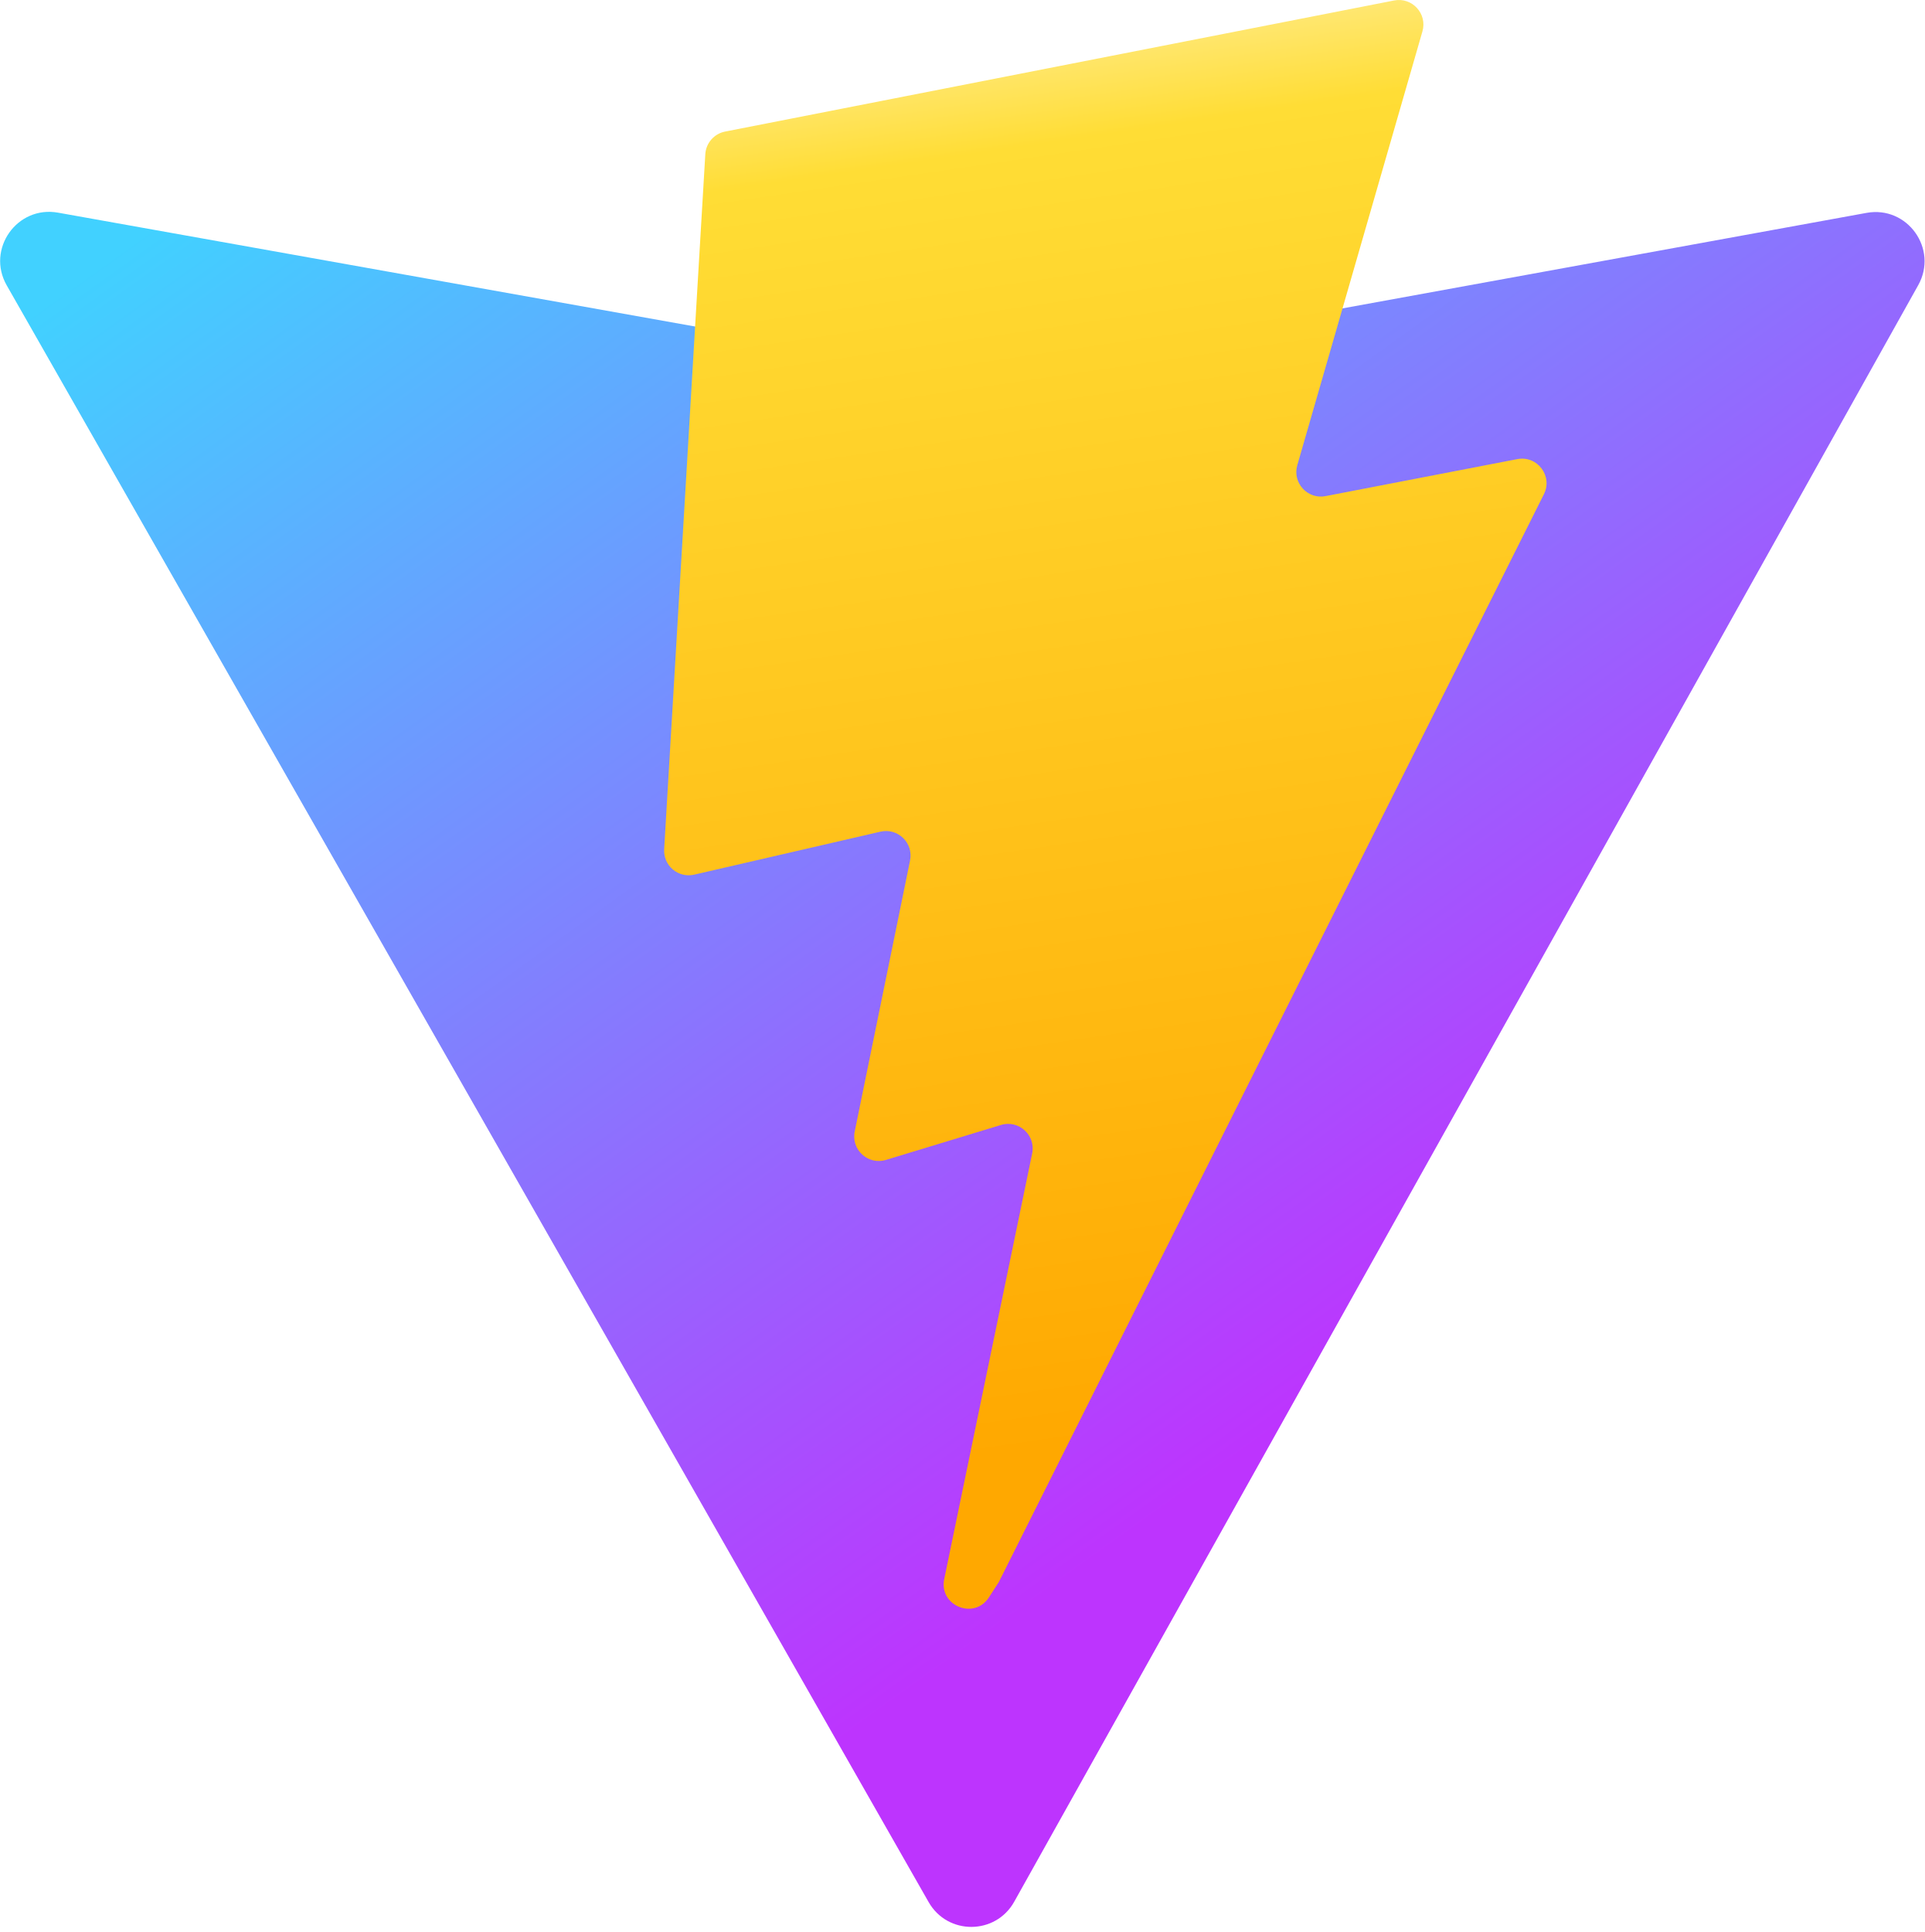
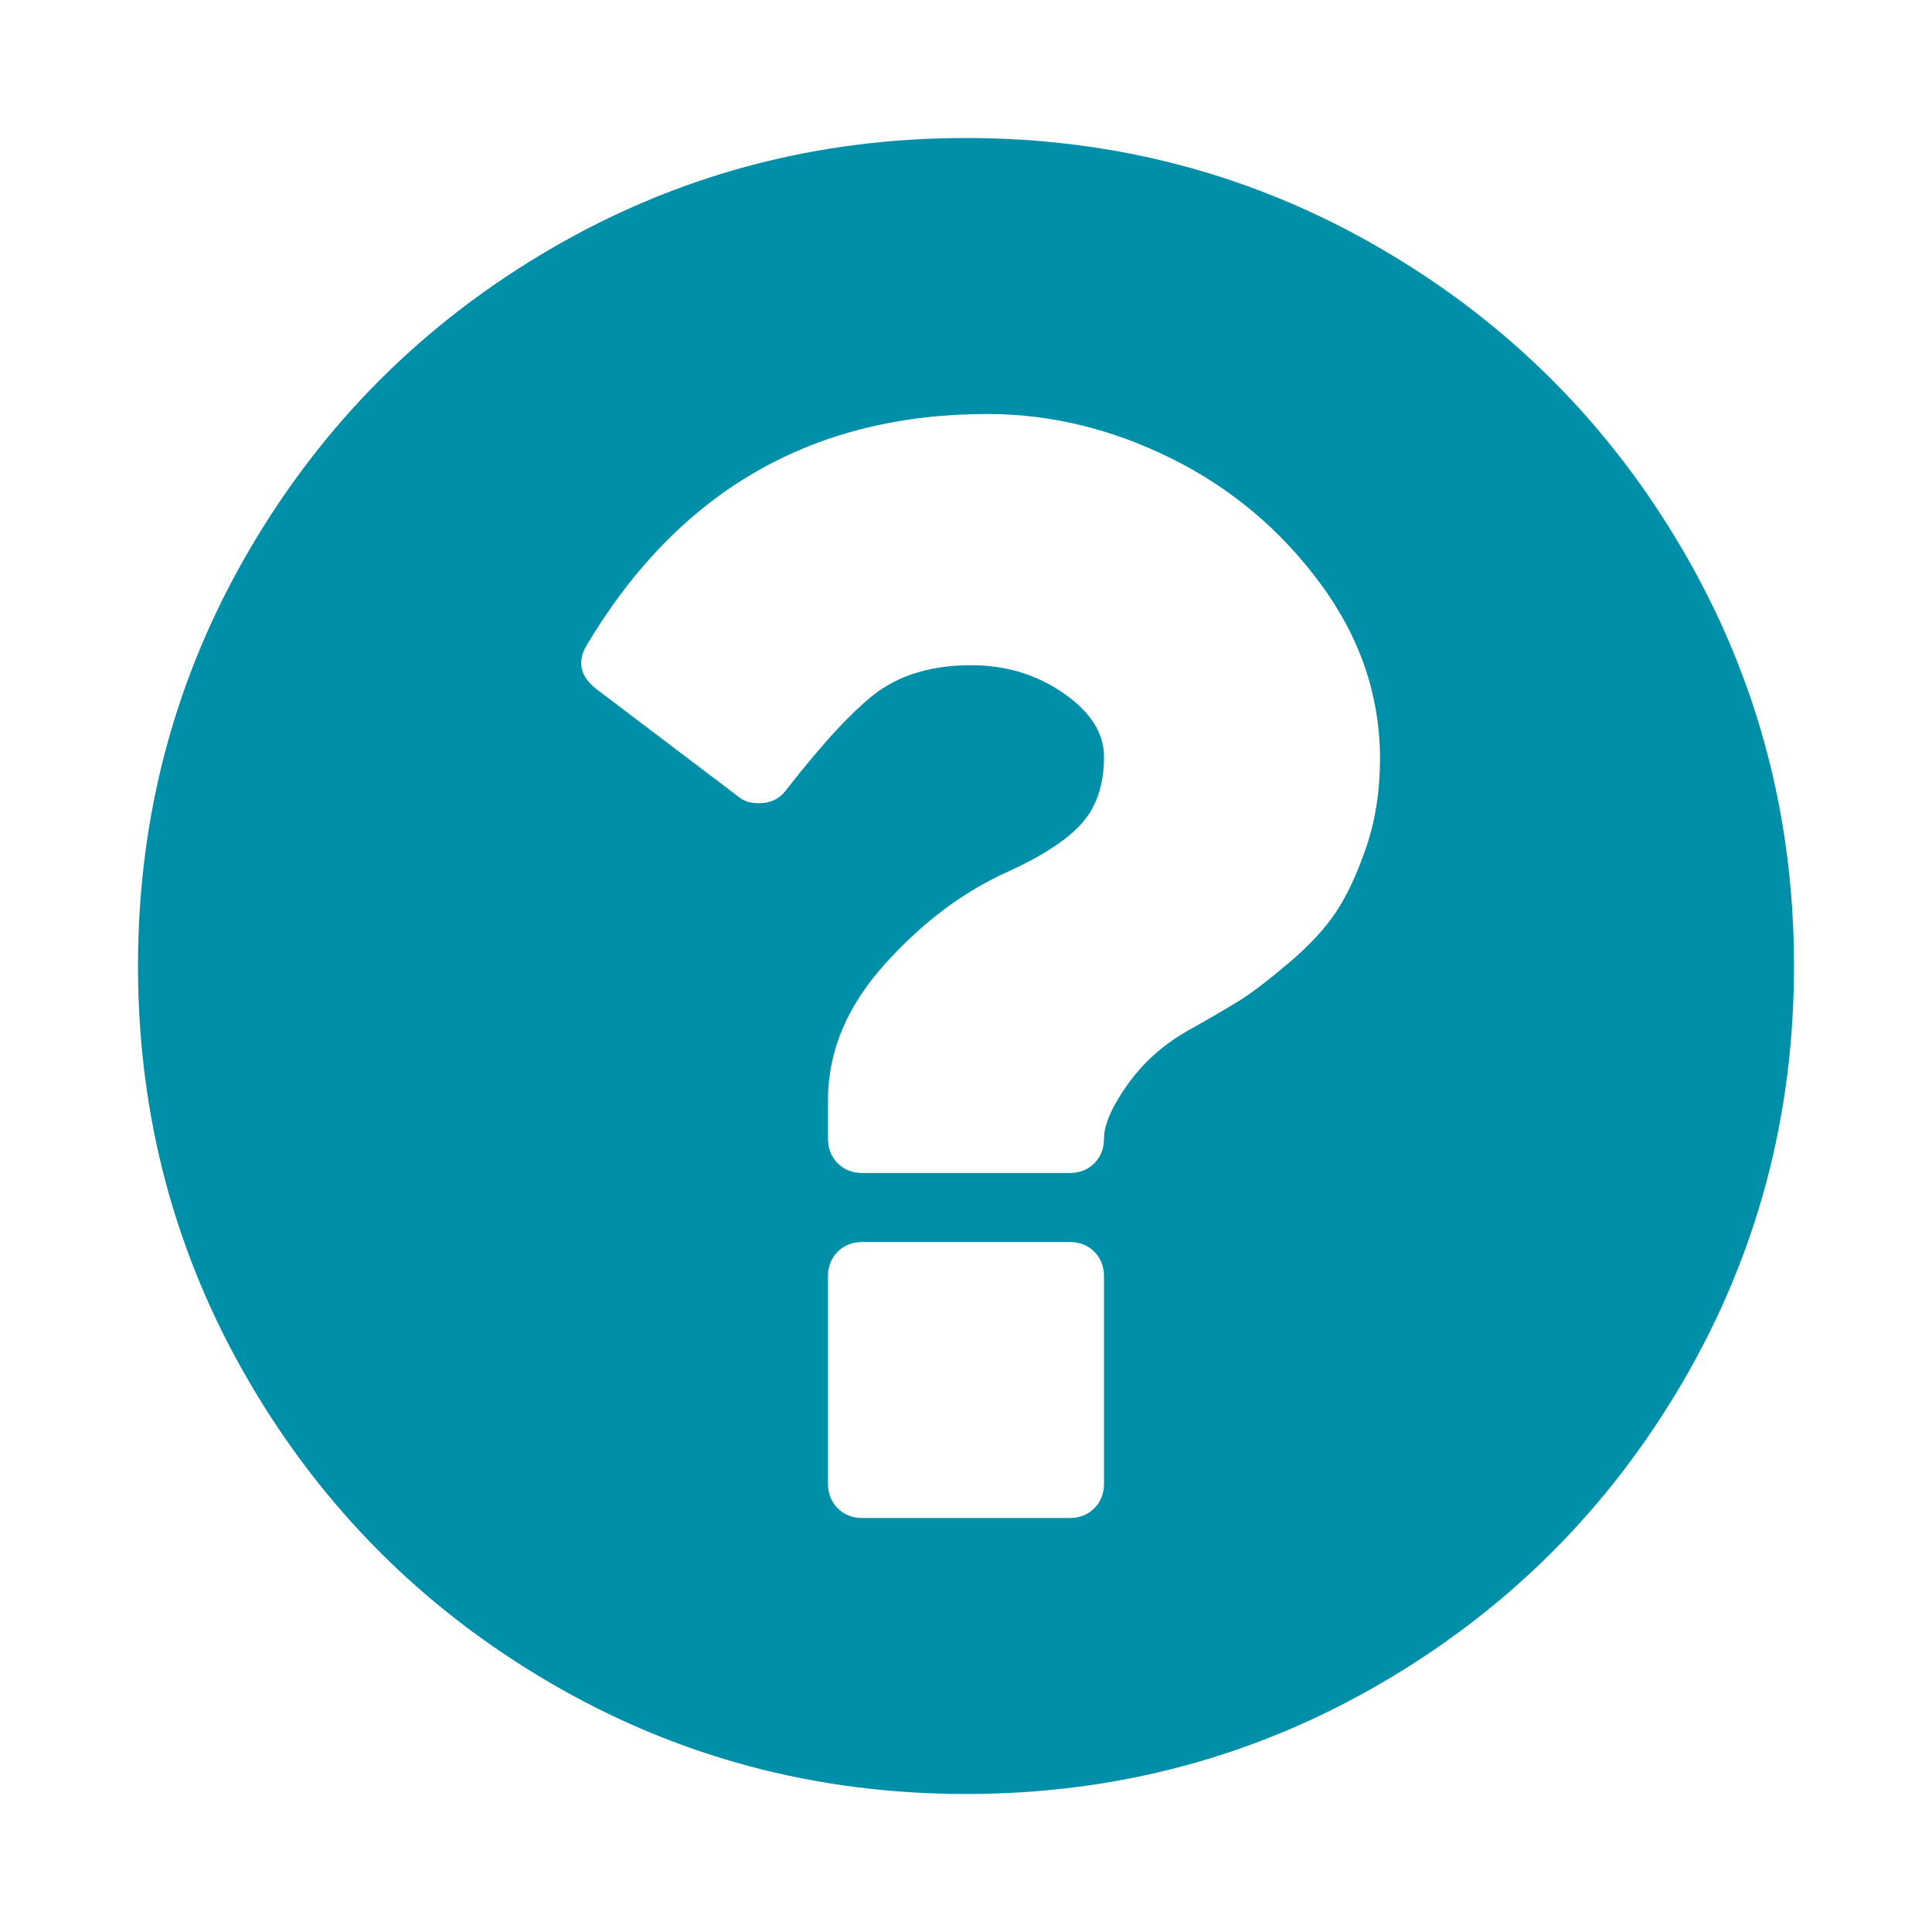
- <svg xmlns="http://www.w3.org/2000/svg" aria-hidden="true" role="img" class="iconify iconify--logos" width="31.88" height="32" preserveAspectRatio="xMidYMid meet" viewBox="0 0 256 257">
-   <defs>
-     <linearGradient id="IconifyId1813088fe1fbc01fb466" x1="-.828%" x2="57.636%" y1="7.652%" y2="78.411%">
-       <stop offset="0%" stop-color="#41D1FF" />
-       <stop offset="100%" stop-color="#BD34FE" />
-     </linearGradient>
-     <linearGradient id="IconifyId1813088fe1fbc01fb467" x1="43.376%" x2="50.316%" y1="2.242%" y2="89.03%">
-       <stop offset="0%" stop-color="#FFEA83" />
-       <stop offset="8.333%" stop-color="#FFDD35" />
-       <stop offset="100%" stop-color="#FFA800" />
-     </linearGradient>
-   </defs>
-   <path fill="url(#IconifyId1813088fe1fbc01fb466)" d="M255.153 37.938L134.897 252.976c-2.483 4.44-8.862 4.466-11.382.048L.875 37.958c-2.746-4.814 1.371-10.646 6.827-9.67l120.385 21.517a6.537 6.537 0 0 0 2.322-.004l117.867-21.483c5.438-.991 9.574 4.796 6.877 9.62Z" />
-   <path fill="url(#IconifyId1813088fe1fbc01fb467)" d="M185.432.063L96.44 17.501a3.268 3.268 0 0 0-2.634 3.014l-5.474 92.456a3.268 3.268 0 0 0 3.997 3.378l24.777-5.718c2.318-.535 4.413 1.507 3.936 3.838l-7.361 36.047c-.495 2.426 1.782 4.5 4.151 3.78l15.304-4.649c2.372-.72 4.652 1.36 4.15 3.788l-11.698 56.621c-.732 3.542 3.979 5.473 5.943 2.437l1.313-2.028l72.516-144.72c1.215-2.423-.88-5.186-3.54-4.672l-25.505 4.922c-2.396.462-4.435-1.77-3.759-4.114l16.646-57.705c.677-2.35-1.37-4.583-3.769-4.113Z" />
+ <svg xmlns="http://www.w3.org/2000/svg" width="128" height="128" viewBox="0 0 1792 1792" fill="#008fa8">
+   <path d="M1024 1376v-192q0-14-9-23t-23-9h-192q-14 0-23 9t-9 23v192q0 14 9 23t23 9h192q14 0 23-9t9-23zm256-672q0-88-55.5-163t-138.5-116-170-41q-243 0-371 213-15 24 8 42l132 100q7 6 19 6 16 0 25-12 53-68 86-92 34-24 86-24 48 0 85.5 26t37.5 59q0 38-20 61t-68 45q-63 28-115.5 86.5t-52.5 125.5v36q0 14 9 23t23 9h192q14 0 23-9t9-23q0-19 21.5-49.5t54.5-49.5q32-18 49-28.5t46-35 44.5-48 28-60.5 12.5-81zm384 192q0 209-103 385.5t-279.5 279.5-385.5 103-385.5-103-279.5-279.5-103-385.5 103-385.5 279.5-279.5 385.5-103 385.5 103 279.5 279.5 103 385.5z" />
</svg>
